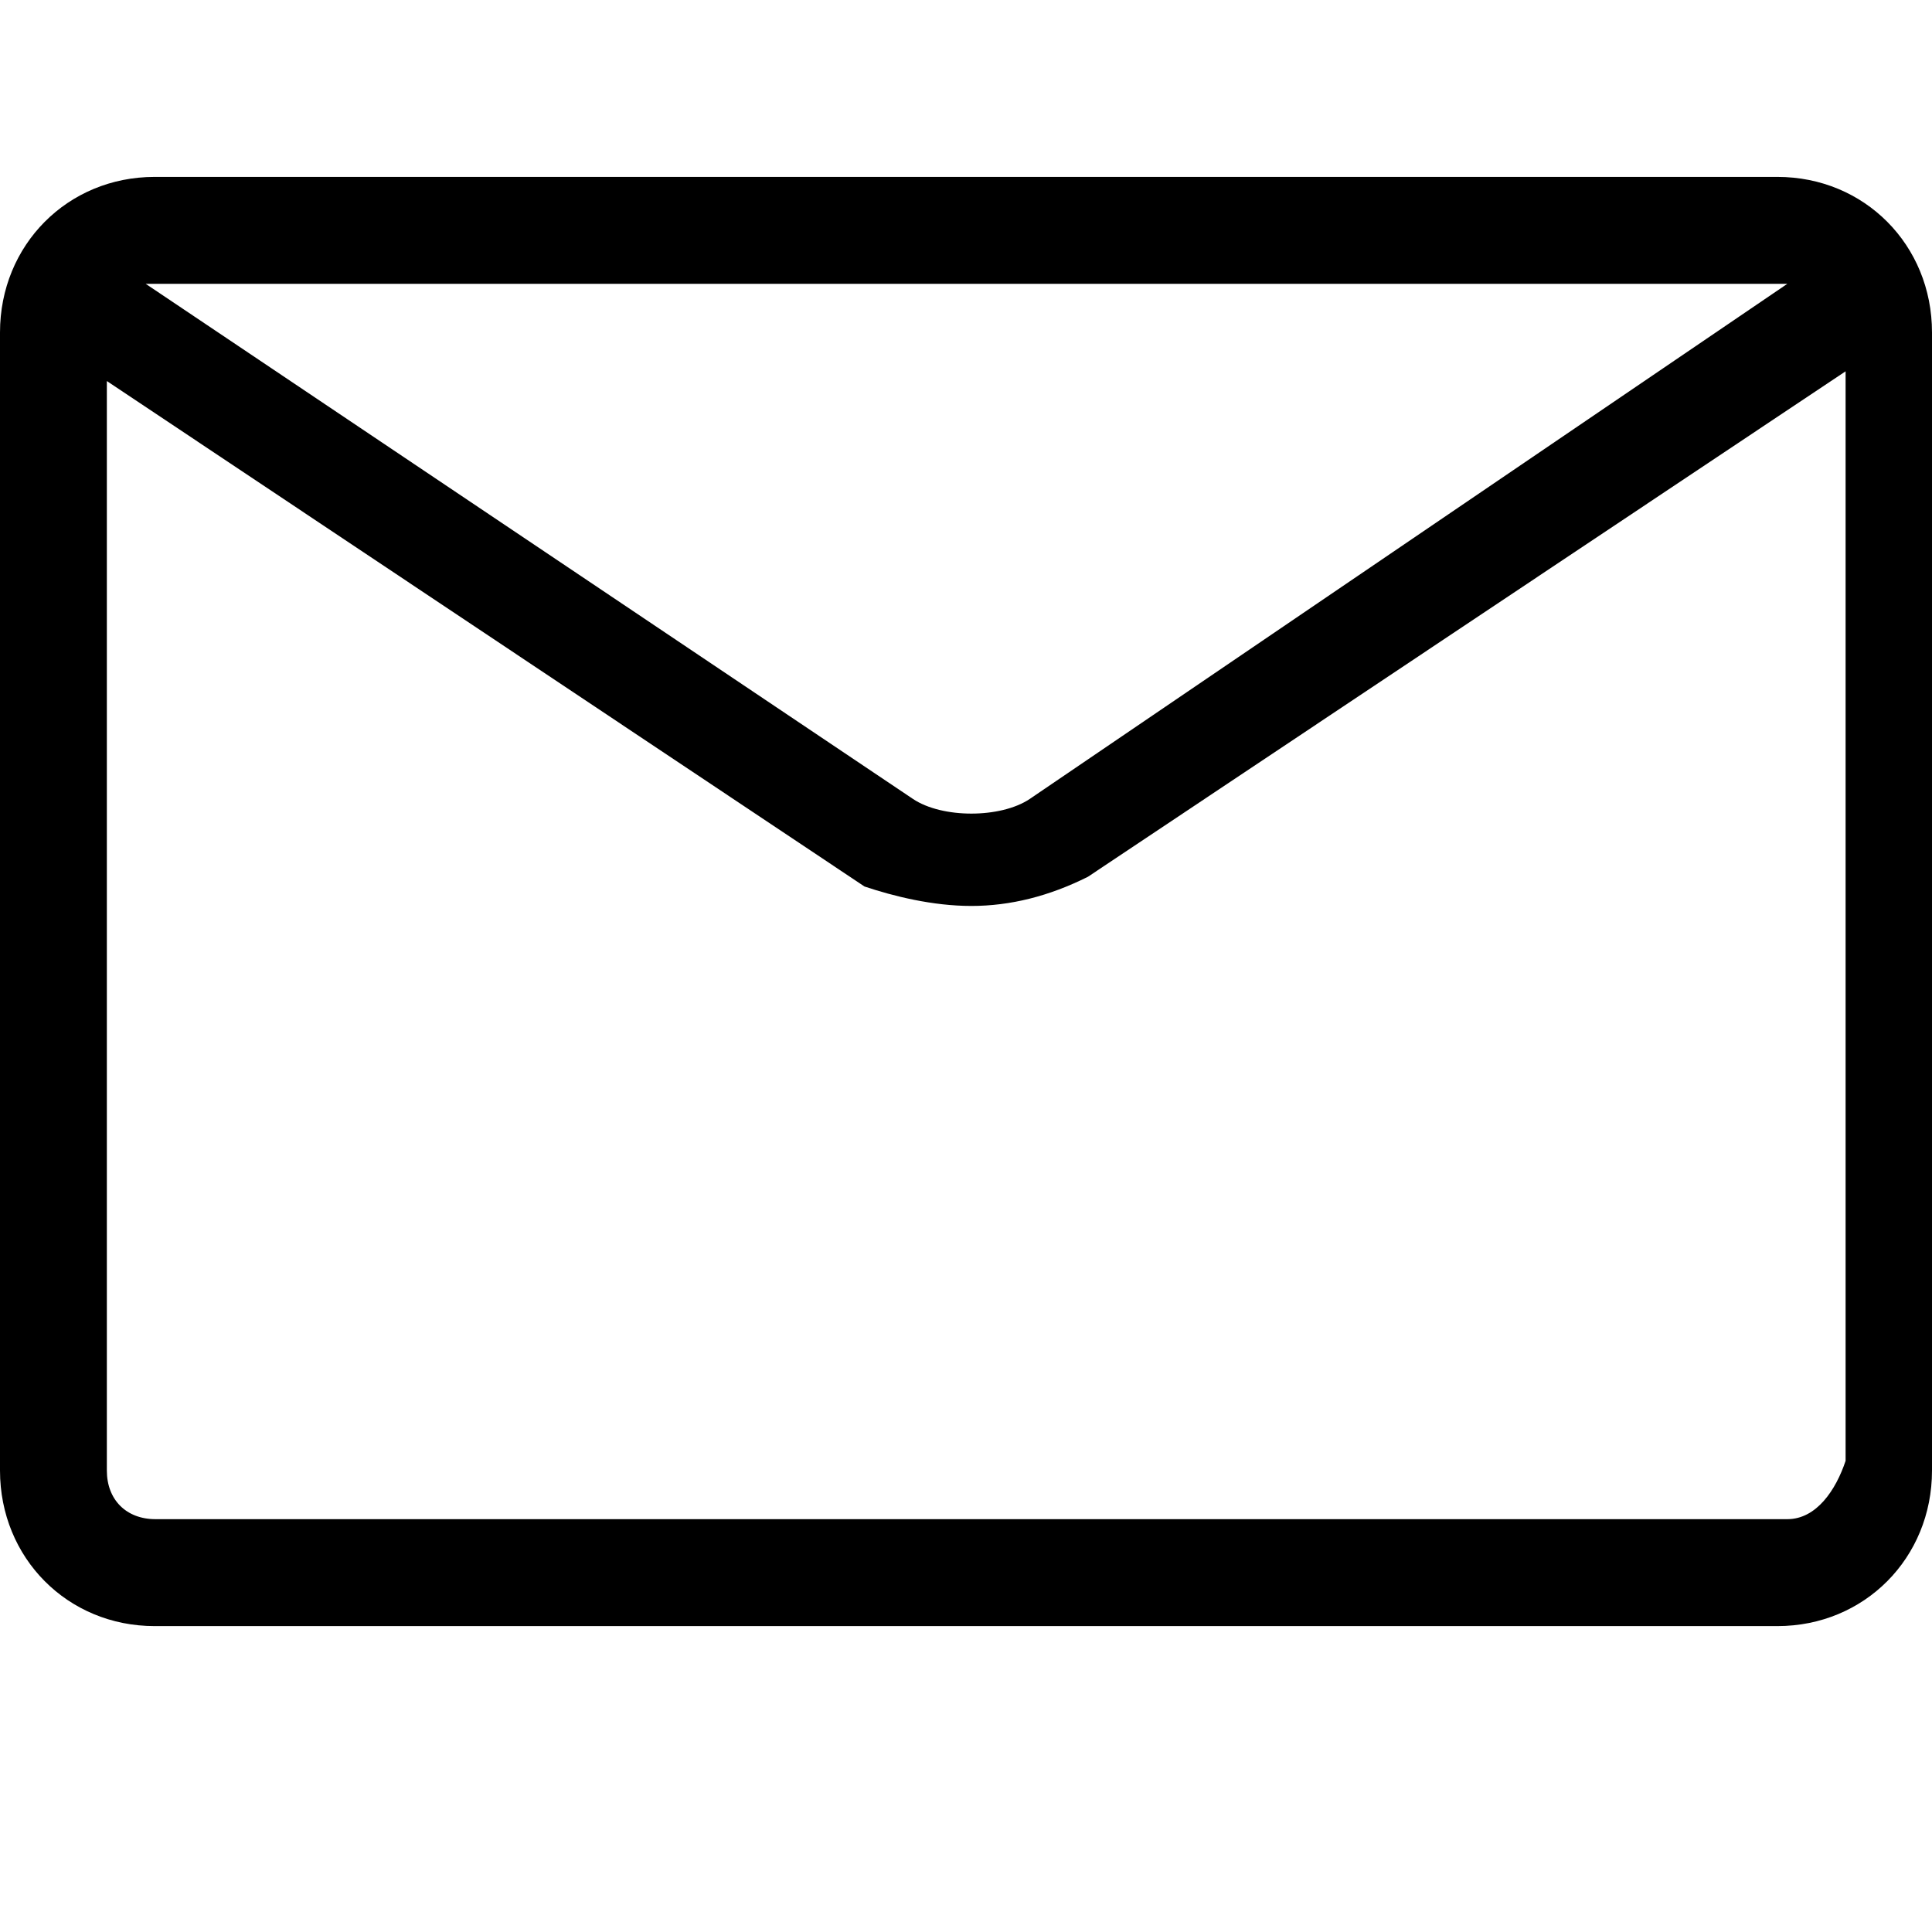
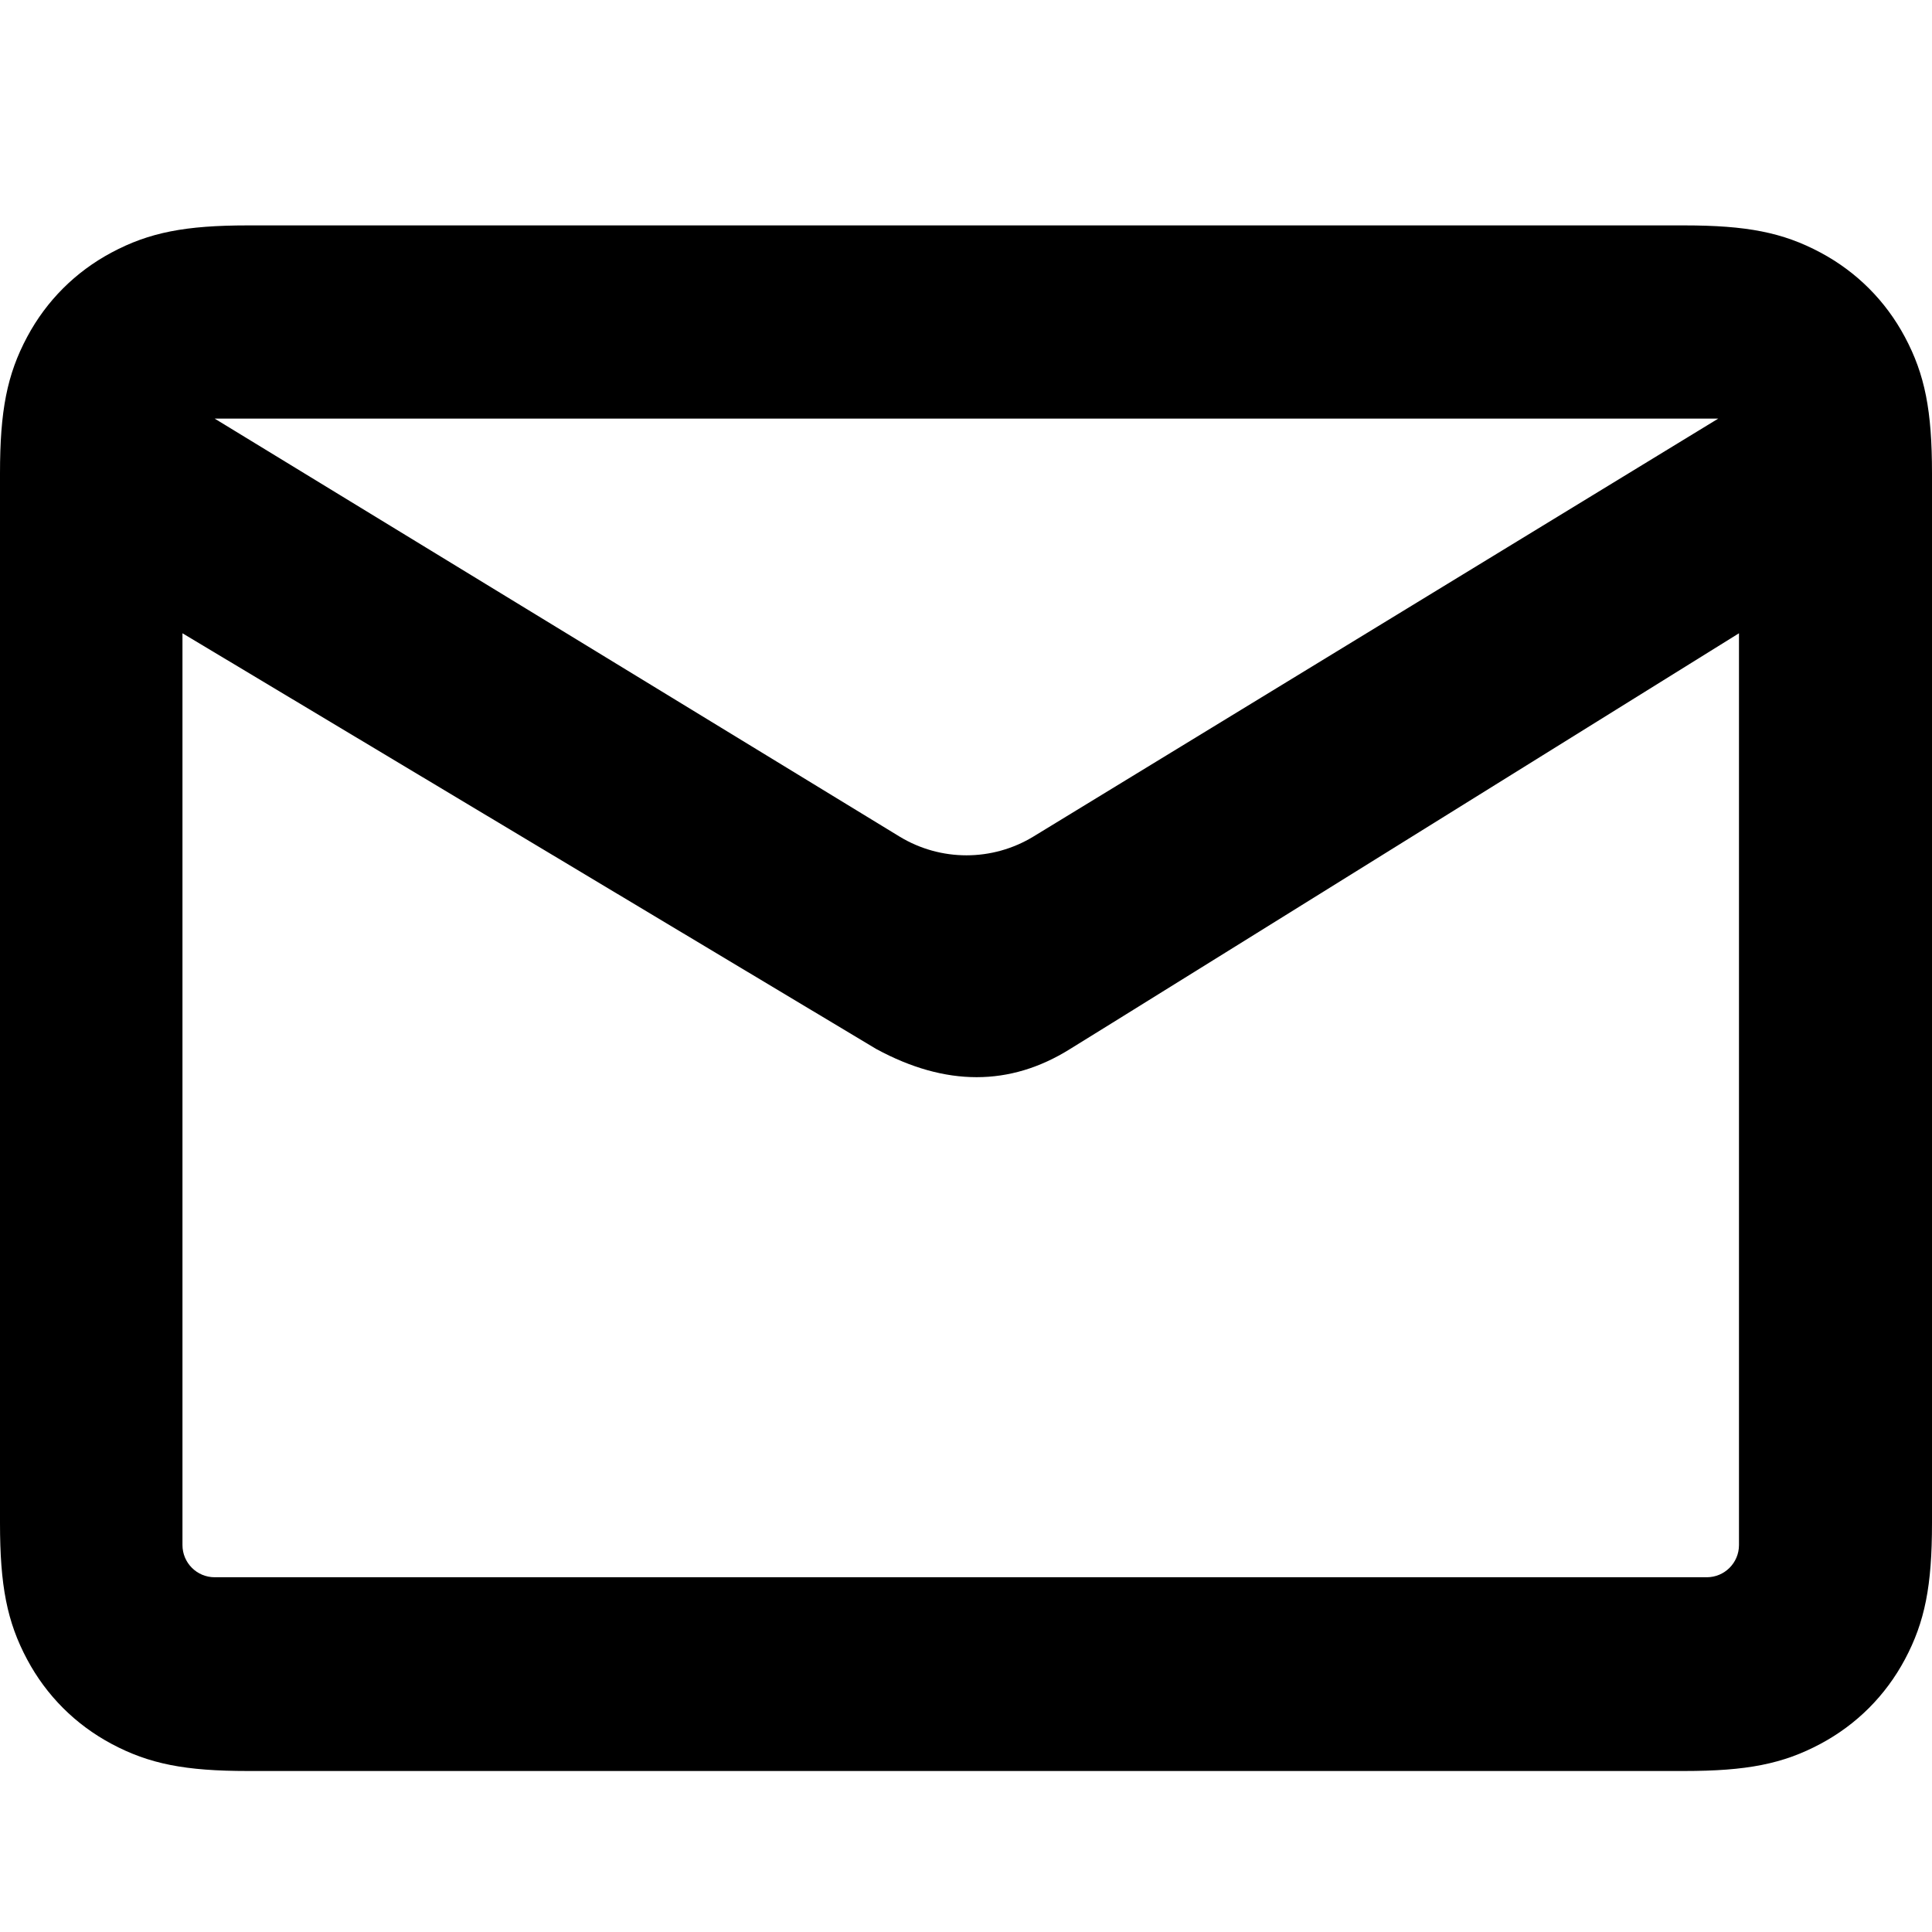
<svg xmlns="http://www.w3.org/2000/svg" width="180px" height="180px" viewBox="0 0 180 180" version="1.1">
  <defs />
  <g id="iconos" stroke="none" stroke-width="1" fill="none" fill-rule="evenodd">
-     <g id="email" fill="#000000">
-       <path d="M14.4,16.482 C6.3,16.482 0,22.821 0,30.972 L0,137.009 C0,145.159 6.3,151.499 14.4,151.499 L165.6,151.499 C173.7,151.499 180,145.159 180,137.009 L180,30.972 C180,22.821 173.7,16.482 165.6,16.482 L14.4,16.482 Z M166.52,26.444 L166.52,26.444 L95.93,74.443 C93.215,76.254 87.785,76.254 85.07,74.443 L13.575,26.444 L14.48,26.444 L166.52,26.444 L166.52,26.444 L166.52,26.444 Z M14.48,141.537 C11.765,141.537 9.955,139.726 9.955,137.009 L9.955,35.5 L80.545,82.594 C83.26,83.5 86.88,84.405 90.5,84.405 C94.12,84.405 97.74,83.5 101.36,81.688 L171.95,34.595 L171.95,136.103 C171.045,138.82 169.235,141.537 166.52,141.537 L14.48,141.537 Z" id="Shape" />
+     <g id="email" fill-rule="nonzero" fill="#000000">
+       <path d="M23.101,21 L156.899,21 C162.728,21 166.098,21.651 169.617,23.533 C172.978,25.33 175.67,28.022 177.467,31.383 C179.349,34.902 180,38.272 180,44.101 L180,141.899 C180,147.728 179.349,151.098 177.467,154.617 C175.67,157.978 172.978,160.67 169.617,162.467 C166.098,164.349 162.728,165 156.899,165 L23.101,165 C17.272,165 13.902,164.349 10.383,162.467 C7.022,160.67 4.33,157.978 2.533,154.617 C0.651,151.098 0,147.728 0,141.899 L0,44.101 C0,38.272 0.651,34.902 2.533,31.383 C4.33,28.022 7.022,25.33 10.383,23.533 C13.902,21.651 17.272,21 23.101,21 Z M17,59 L17,143.949 C17,145.606 18.343,146.949 20,146.949 L159.017,146.949 C160.673,146.949 162.017,145.606 162.017,143.949 L162.017,59 C120.489,84.828 99.711,97.742 99.683,97.742 C94.099,101.23 88.09,101.23 81.655,97.742 L17,59 Z M20,39 L83.792,77.931 C87.63,80.274 92.456,80.274 96.294,77.931 L160.086,39 L20,39 Z" id="Combined-Shape" />
    </g>
  </g>
</svg>
